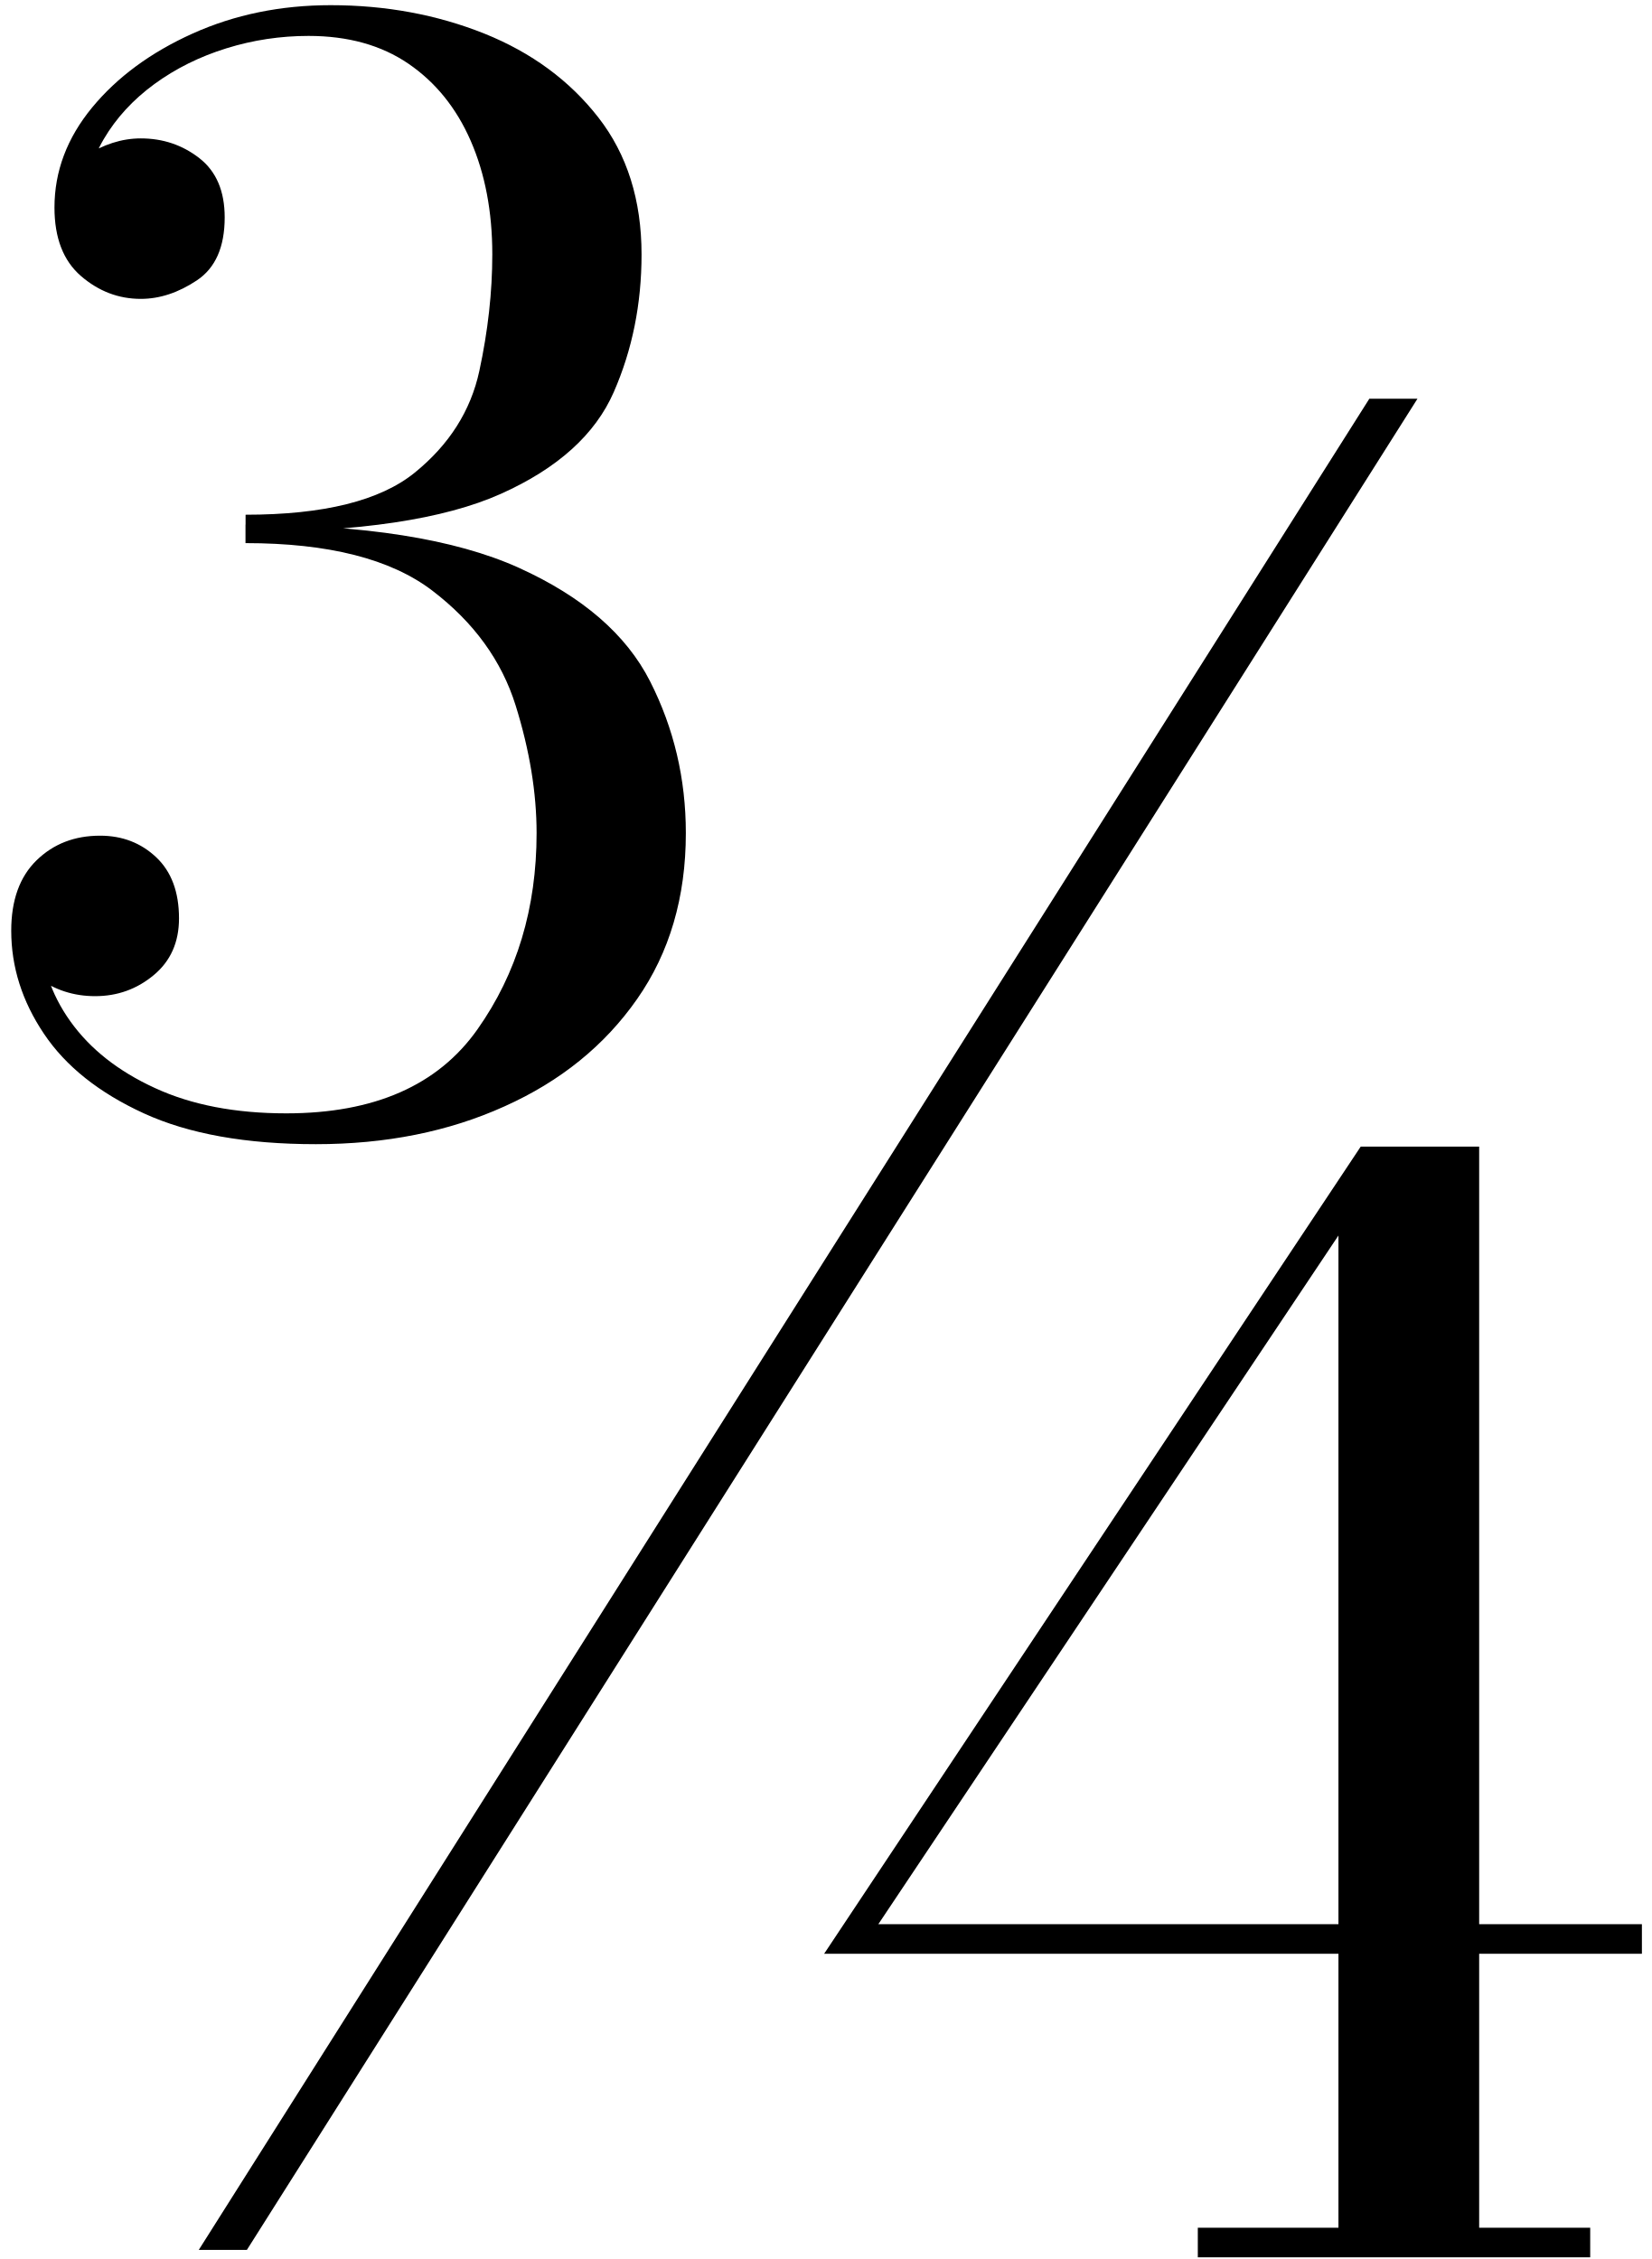
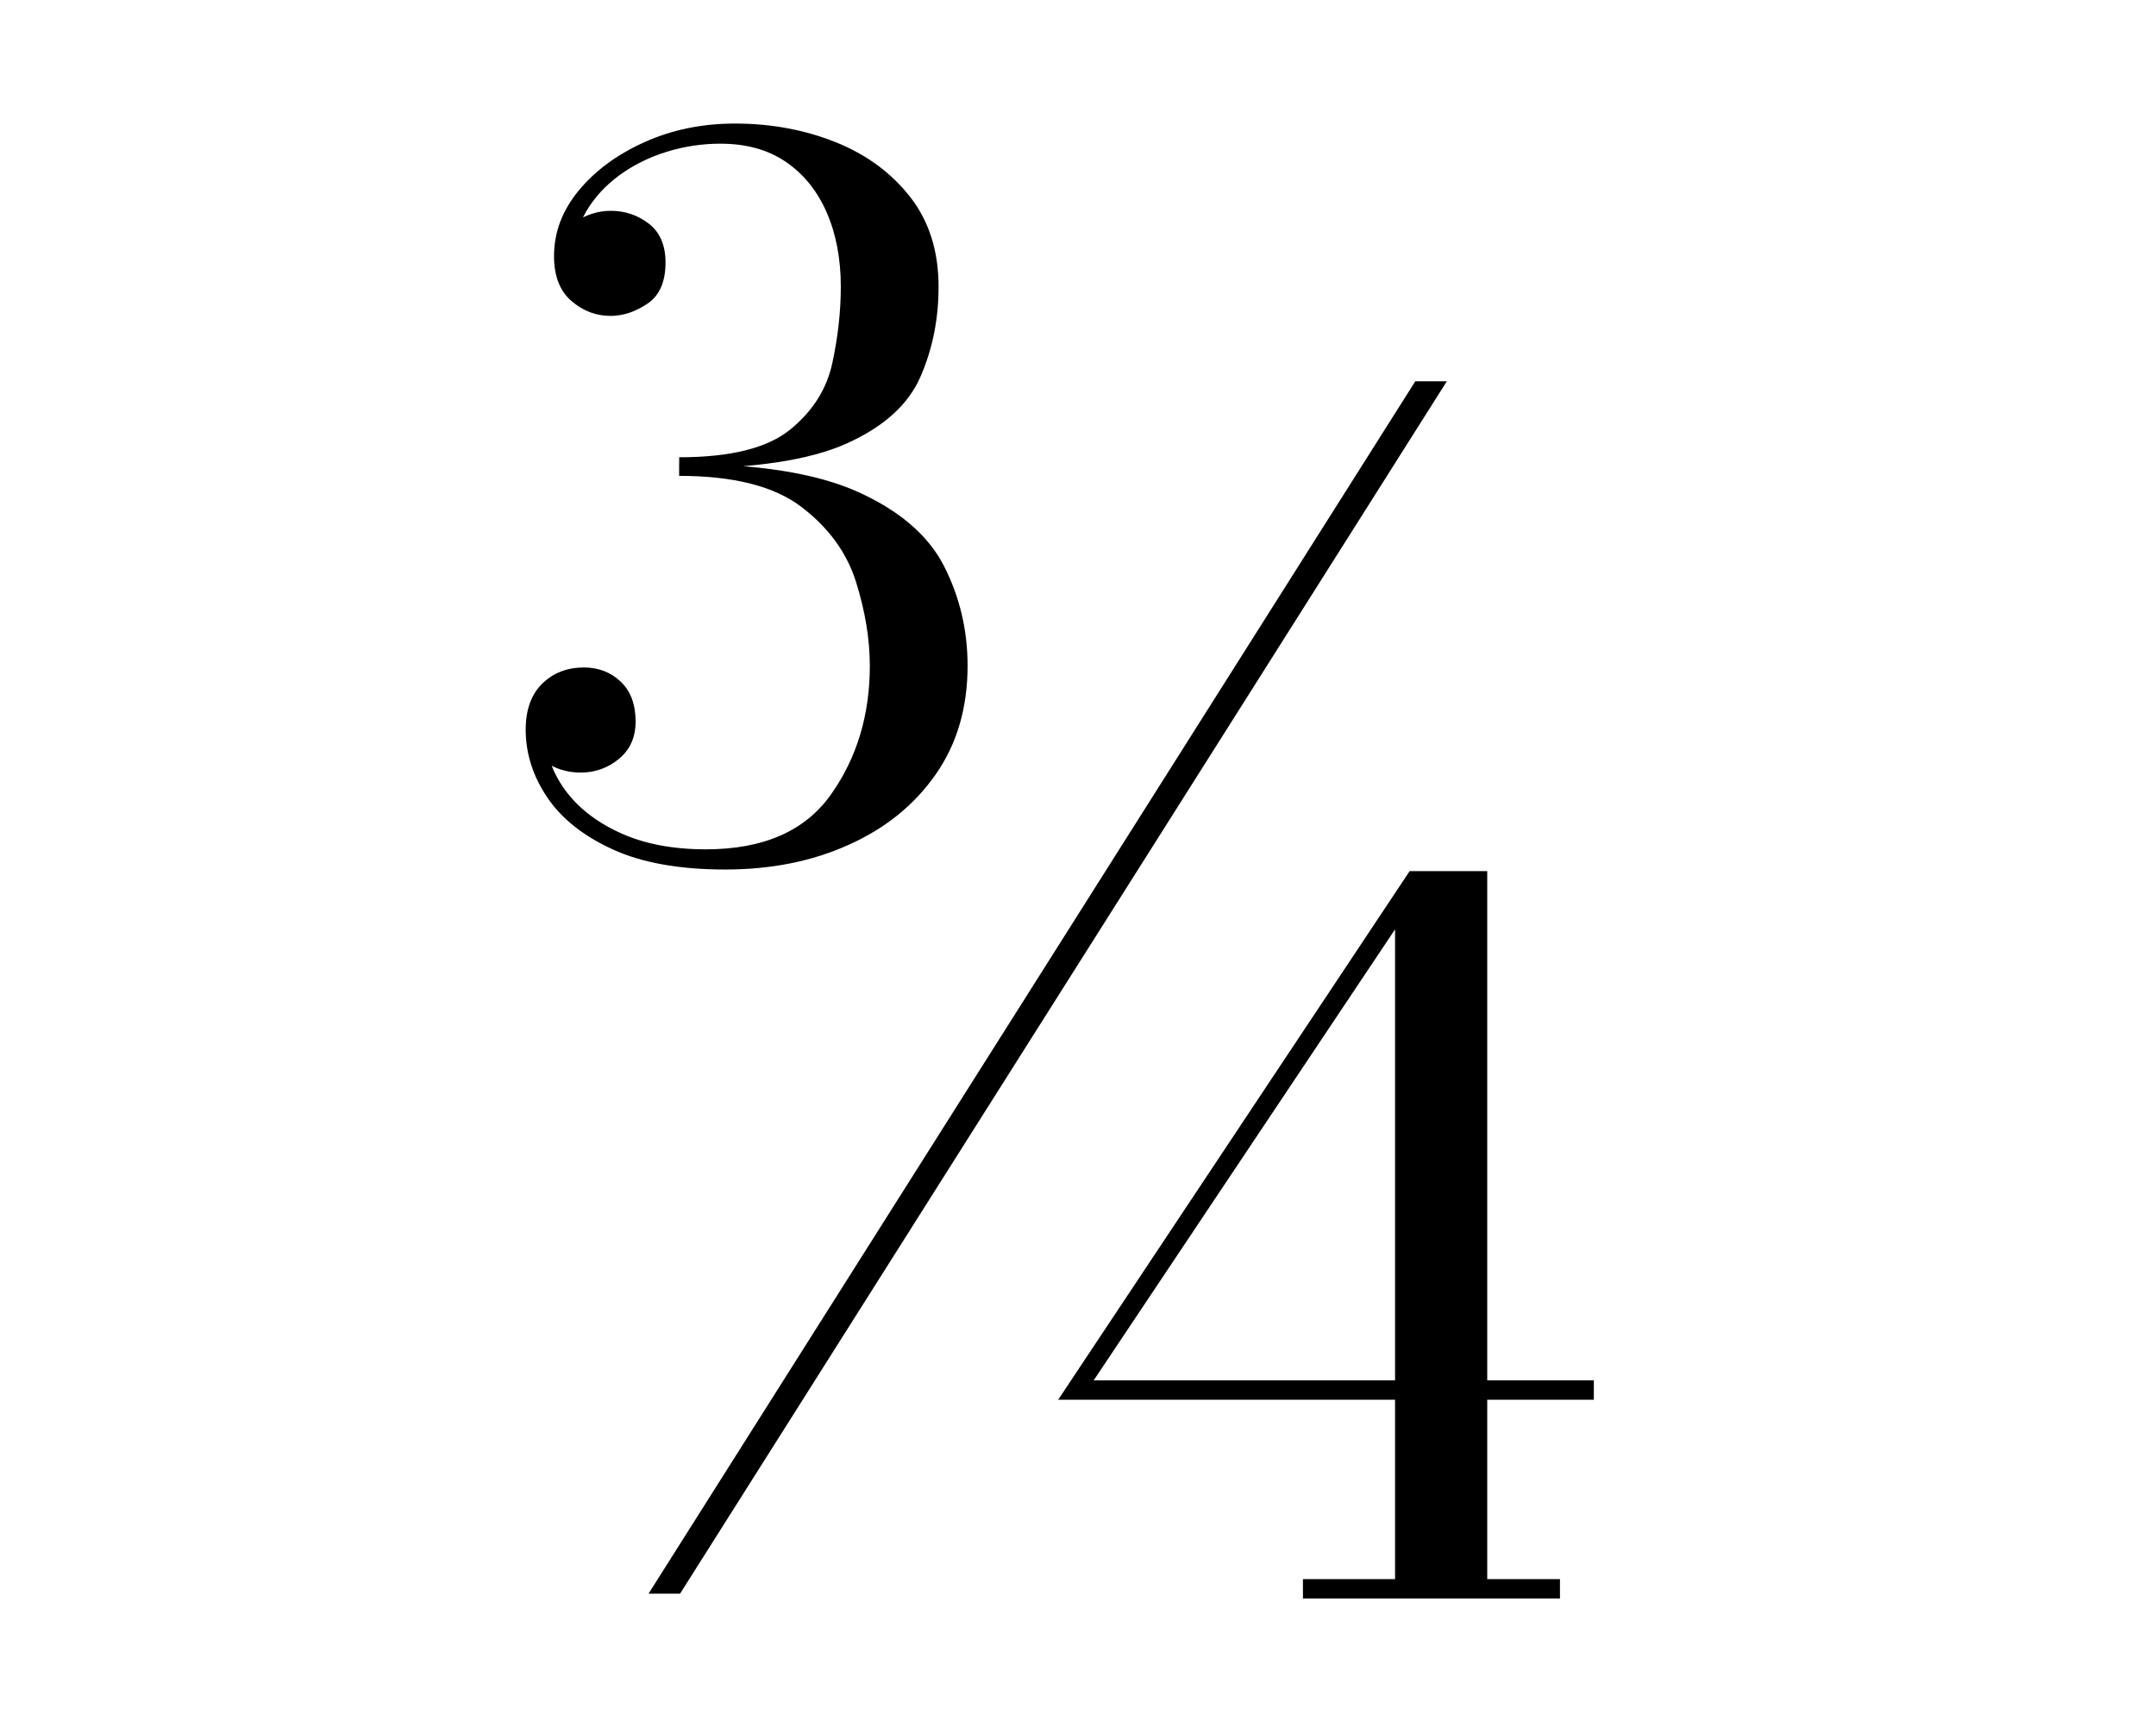
- <svg xmlns="http://www.w3.org/2000/svg" width="144" height="197" viewBox="0 0 144 197" fill="none">
-   <path d="M27.545 99.78C21.451 99.78 16.451 98.884 12.543 97.092C8.635 95.3 5.729 92.984 3.832 90.151C1.927 87.319 0.979 84.32 0.979 81.161C0.979 78.511 1.715 76.461 3.187 75.026C4.659 73.591 6.503 72.877 8.726 72.877C10.661 72.877 12.293 73.507 13.62 74.76C14.948 76.013 15.608 77.79 15.608 80.09C15.608 82.171 14.873 83.819 13.4 85.041C11.928 86.264 10.229 86.871 8.294 86.871C6.427 86.871 4.765 86.332 3.293 85.254C1.821 84.175 1.085 82.816 1.085 81.161H3.559C3.559 84.031 4.416 86.666 6.139 89.073C7.861 91.48 10.312 93.417 13.507 94.882C16.694 96.355 20.518 97.092 24.957 97.092C32.629 97.092 38.183 94.654 41.628 89.772C45.073 84.897 46.788 79.187 46.788 72.656C46.788 69.141 46.181 65.428 44.96 61.517C43.738 57.607 41.317 54.273 37.698 51.509C34.078 48.745 28.645 47.363 21.406 47.363V45.746C31.733 45.746 39.671 46.999 45.233 49.512C50.787 52.026 54.604 55.321 56.683 59.414C58.762 63.507 59.802 67.918 59.802 72.649C59.802 78.245 58.383 83.075 55.553 87.122C52.722 91.177 48.867 94.297 43.988 96.484C39.124 98.686 33.638 99.78 27.545 99.78ZM21.413 46.399V44.888C28.228 44.888 33.137 43.665 36.15 41.228C39.162 38.79 41.044 35.829 41.795 32.351C42.547 28.873 42.926 25.479 42.926 22.184C42.926 18.456 42.296 15.152 41.044 12.282C39.792 9.412 37.978 7.172 35.611 5.554C33.243 3.937 30.337 3.132 26.9 3.132C24.464 3.132 22.074 3.489 19.752 4.21C17.422 4.932 15.32 5.972 13.461 7.331C11.594 8.698 10.13 10.293 9.052 12.123C7.975 13.953 7.436 15.942 7.436 18.099H4.962C4.962 16.162 5.767 14.674 7.383 13.634C8.999 12.593 10.623 12.069 12.277 12.069C14.212 12.069 15.912 12.647 17.384 13.793C18.856 14.94 19.592 16.663 19.592 18.957C19.592 21.538 18.788 23.368 17.172 24.447C15.555 25.525 13.924 26.064 12.277 26.064C10.342 26.064 8.605 25.403 7.064 24.075C5.524 22.746 4.75 20.756 4.75 18.099C4.75 14.94 5.843 12.039 8.028 9.381C10.213 6.731 13.135 4.575 16.792 2.927C20.45 1.279 24.464 0.452 28.835 0.452C33.638 0.452 38.1 1.279 42.228 2.927C46.348 4.583 49.664 7.02 52.176 10.247C54.688 13.474 55.94 17.461 55.94 22.191C55.94 26.497 55.135 30.498 53.519 34.189C51.903 37.887 48.625 40.848 43.677 43.065C38.73 45.283 31.308 46.399 21.413 46.399ZM17.331 196.207L119.399 34.773H123.596L21.527 196.207H17.331ZM104.443 196.853V194.271H116.706V107.745L76.587 167.801H143.166V170.382H71.86L118.648 99.992H128.976V194.271H138.658V196.853H104.443Z" fill="black" />
+ <svg xmlns="http://www.w3.org/2000/svg" width="287" height="229" viewBox="0 0 287 229" fill="none">
+   <path d="M96.545 115.78C90.451 115.78 85.451 114.884 81.543 113.092C77.635 111.3 74.729 108.984 72.832 106.151C70.927 103.319 69.979 100.32 69.979 97.161C69.979 94.511 70.715 92.461 72.187 91.025C73.659 89.59 75.503 88.877 77.726 88.877C79.661 88.877 81.293 89.507 82.621 90.76C83.948 92.013 84.609 93.79 84.609 96.09C84.609 98.171 83.873 99.819 82.4 101.041C80.928 102.264 79.228 102.871 77.294 102.871C75.427 102.871 73.765 102.332 72.293 101.254C70.821 100.175 70.085 98.816 70.085 97.161H72.559C72.559 100.031 73.416 102.666 75.138 105.073C76.861 107.48 79.312 109.416 82.507 110.882C85.694 112.355 89.518 113.092 93.957 113.092C101.629 113.092 107.183 110.654 110.628 105.772C114.073 100.897 115.788 95.187 115.788 88.656C115.788 85.141 115.181 81.428 113.96 77.517C112.738 73.606 110.317 70.273 106.698 67.509C103.078 64.745 97.645 63.363 90.406 63.363V61.746C100.733 61.746 108.671 62.999 114.233 65.512C119.787 68.025 123.604 71.321 125.683 75.414C127.762 79.507 128.802 83.918 128.802 88.649C128.802 94.245 127.383 99.074 124.553 103.122C121.722 107.176 117.867 110.297 112.988 112.484C108.124 114.686 102.638 115.78 96.545 115.78ZM90.413 62.399V60.888C97.228 60.888 102.137 59.665 105.15 57.228C108.162 54.79 110.044 51.829 110.795 48.351C111.547 44.873 111.926 41.479 111.926 38.184C111.926 34.455 111.296 31.152 110.044 28.282C108.792 25.412 106.978 23.172 104.611 21.554C102.243 19.937 99.337 19.132 95.9 19.132C93.464 19.132 91.074 19.489 88.752 20.21C86.422 20.932 84.32 21.972 82.461 23.331C80.594 24.698 79.13 26.293 78.052 28.123C76.975 29.953 76.436 31.942 76.436 34.099H73.962C73.962 32.162 74.767 30.674 76.383 29.634C77.999 28.593 79.623 28.069 81.277 28.069C83.212 28.069 84.912 28.646 86.384 29.793C87.856 30.94 88.592 32.663 88.592 34.956C88.592 37.538 87.788 39.368 86.172 40.447C84.555 41.525 82.924 42.064 81.277 42.064C79.342 42.064 77.605 41.403 76.064 40.074C74.524 38.746 73.75 36.756 73.75 34.099C73.75 30.94 74.843 28.039 77.028 25.381C79.213 22.731 82.135 20.575 85.792 18.927C89.45 17.279 93.464 16.452 97.835 16.452C102.638 16.452 107.1 17.279 111.228 18.927C115.348 20.582 118.664 23.02 121.176 26.247C123.688 29.474 124.94 33.461 124.94 38.191C124.94 42.497 124.135 46.498 122.519 50.189C120.903 53.887 117.625 56.848 112.677 59.065C107.73 61.282 100.308 62.399 90.413 62.399ZM86.331 212.207L188.399 50.773H192.596L90.527 212.207H86.331ZM173.443 212.852V210.271H185.706V123.745L145.587 183.801H212.166V186.382H140.86L187.648 115.992H197.976V210.271H207.658V212.852H173.443Z" fill="black" />
</svg>
